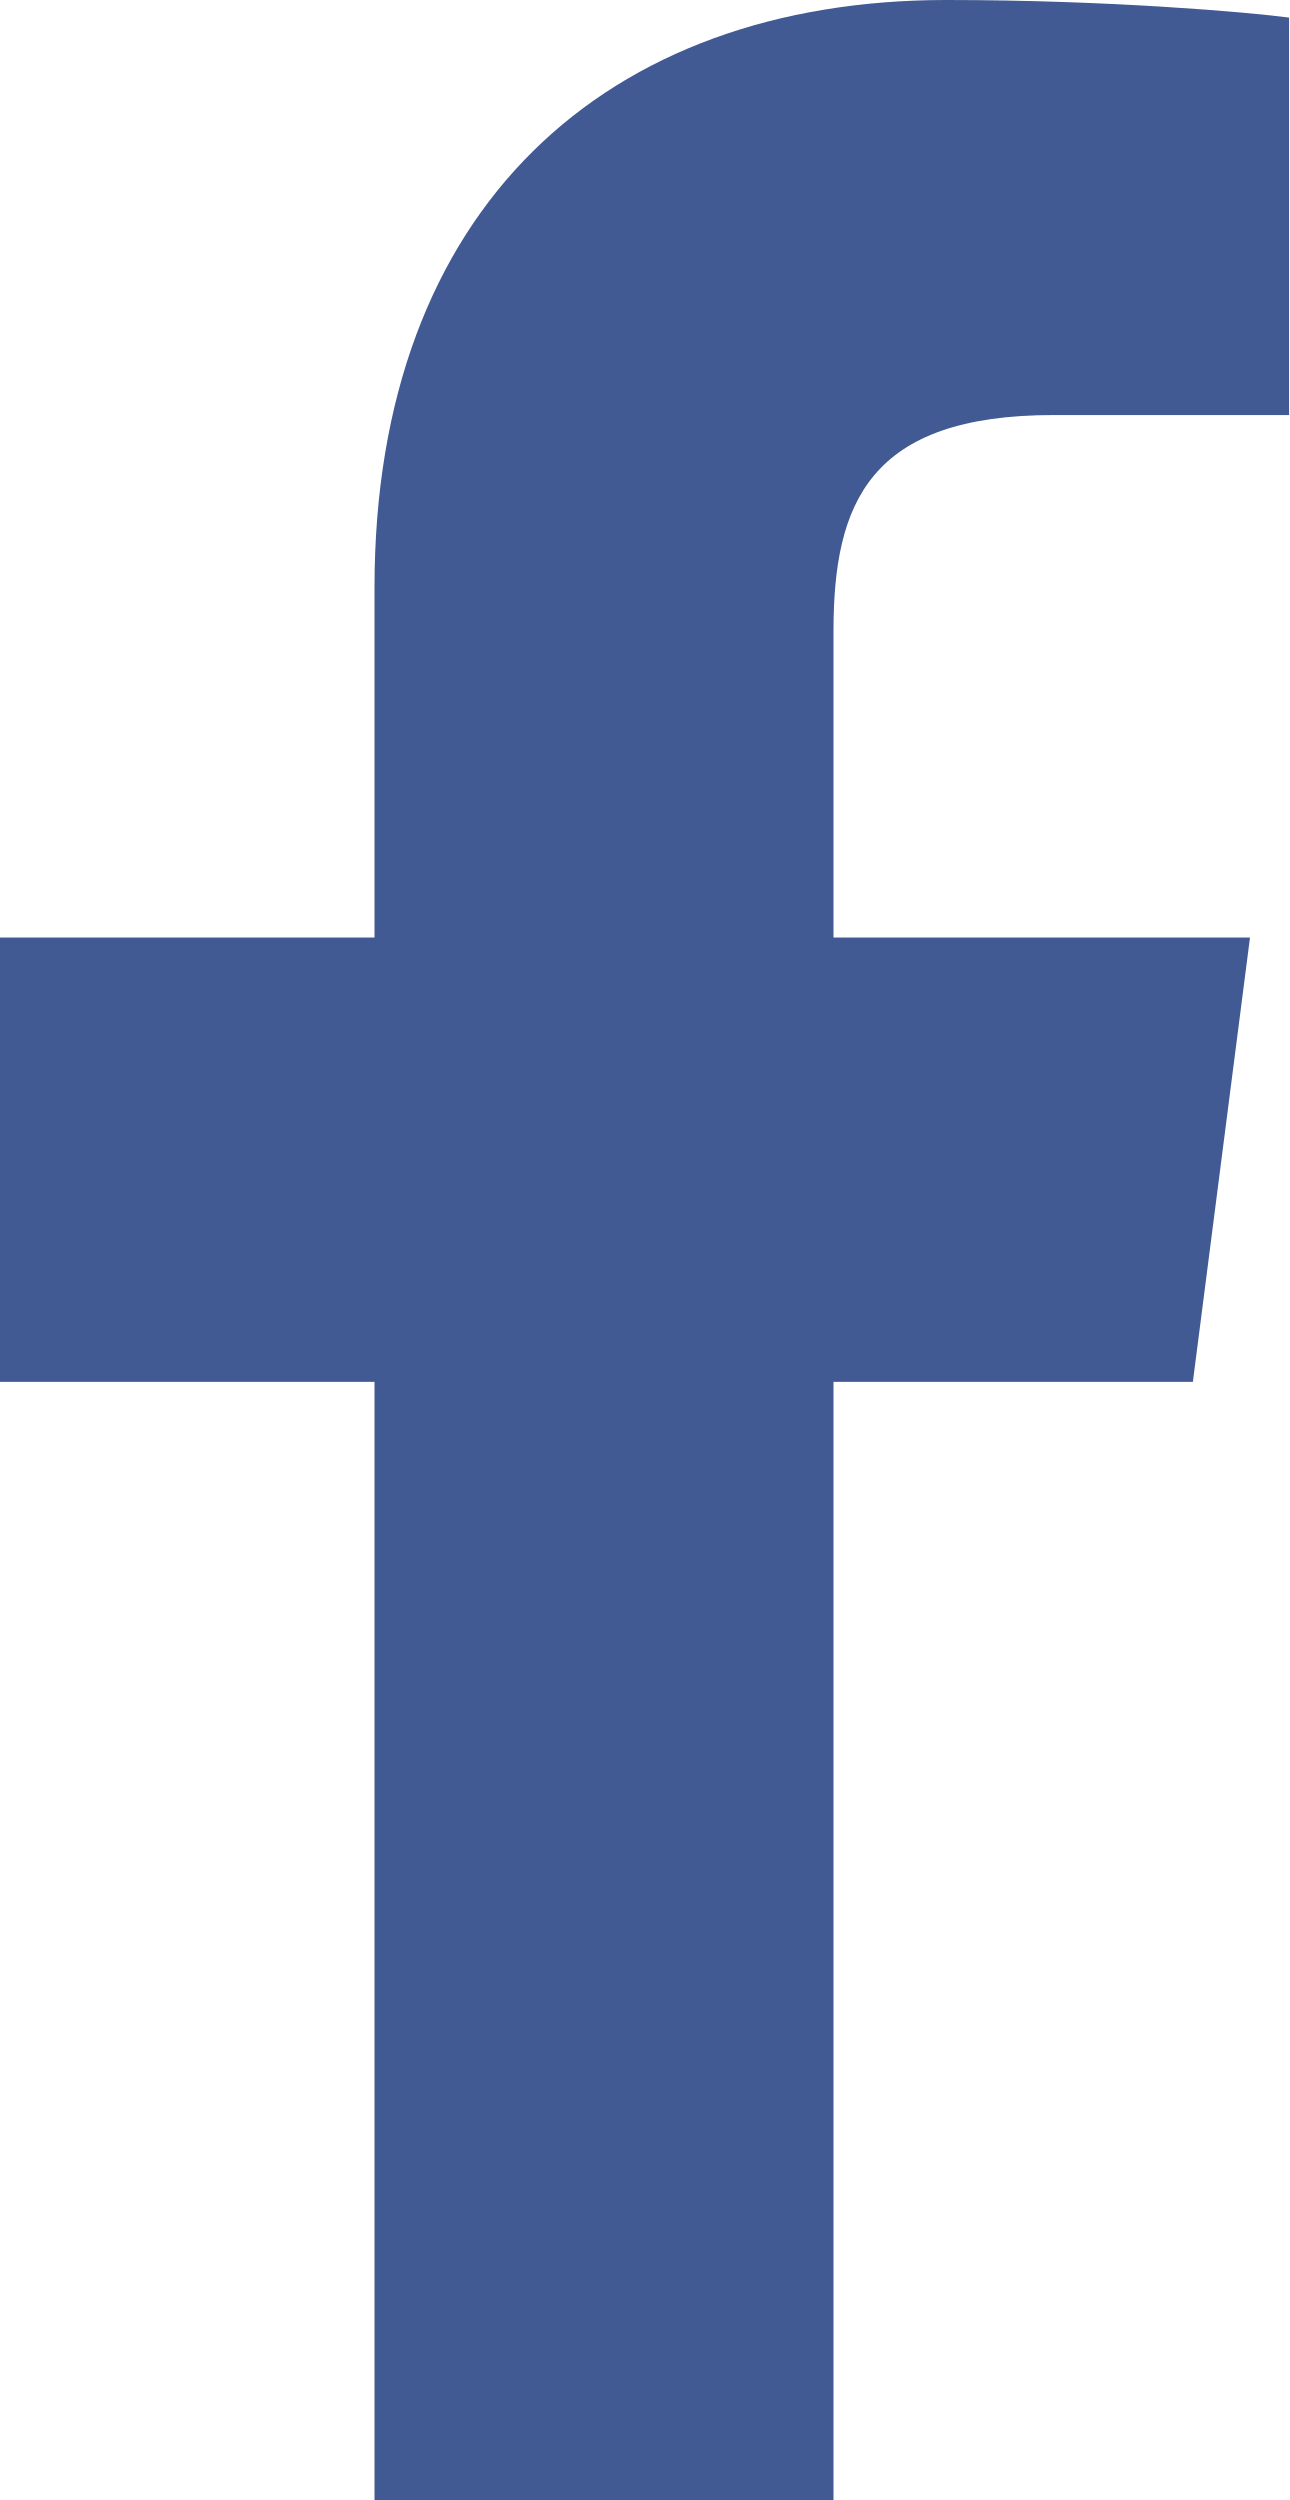
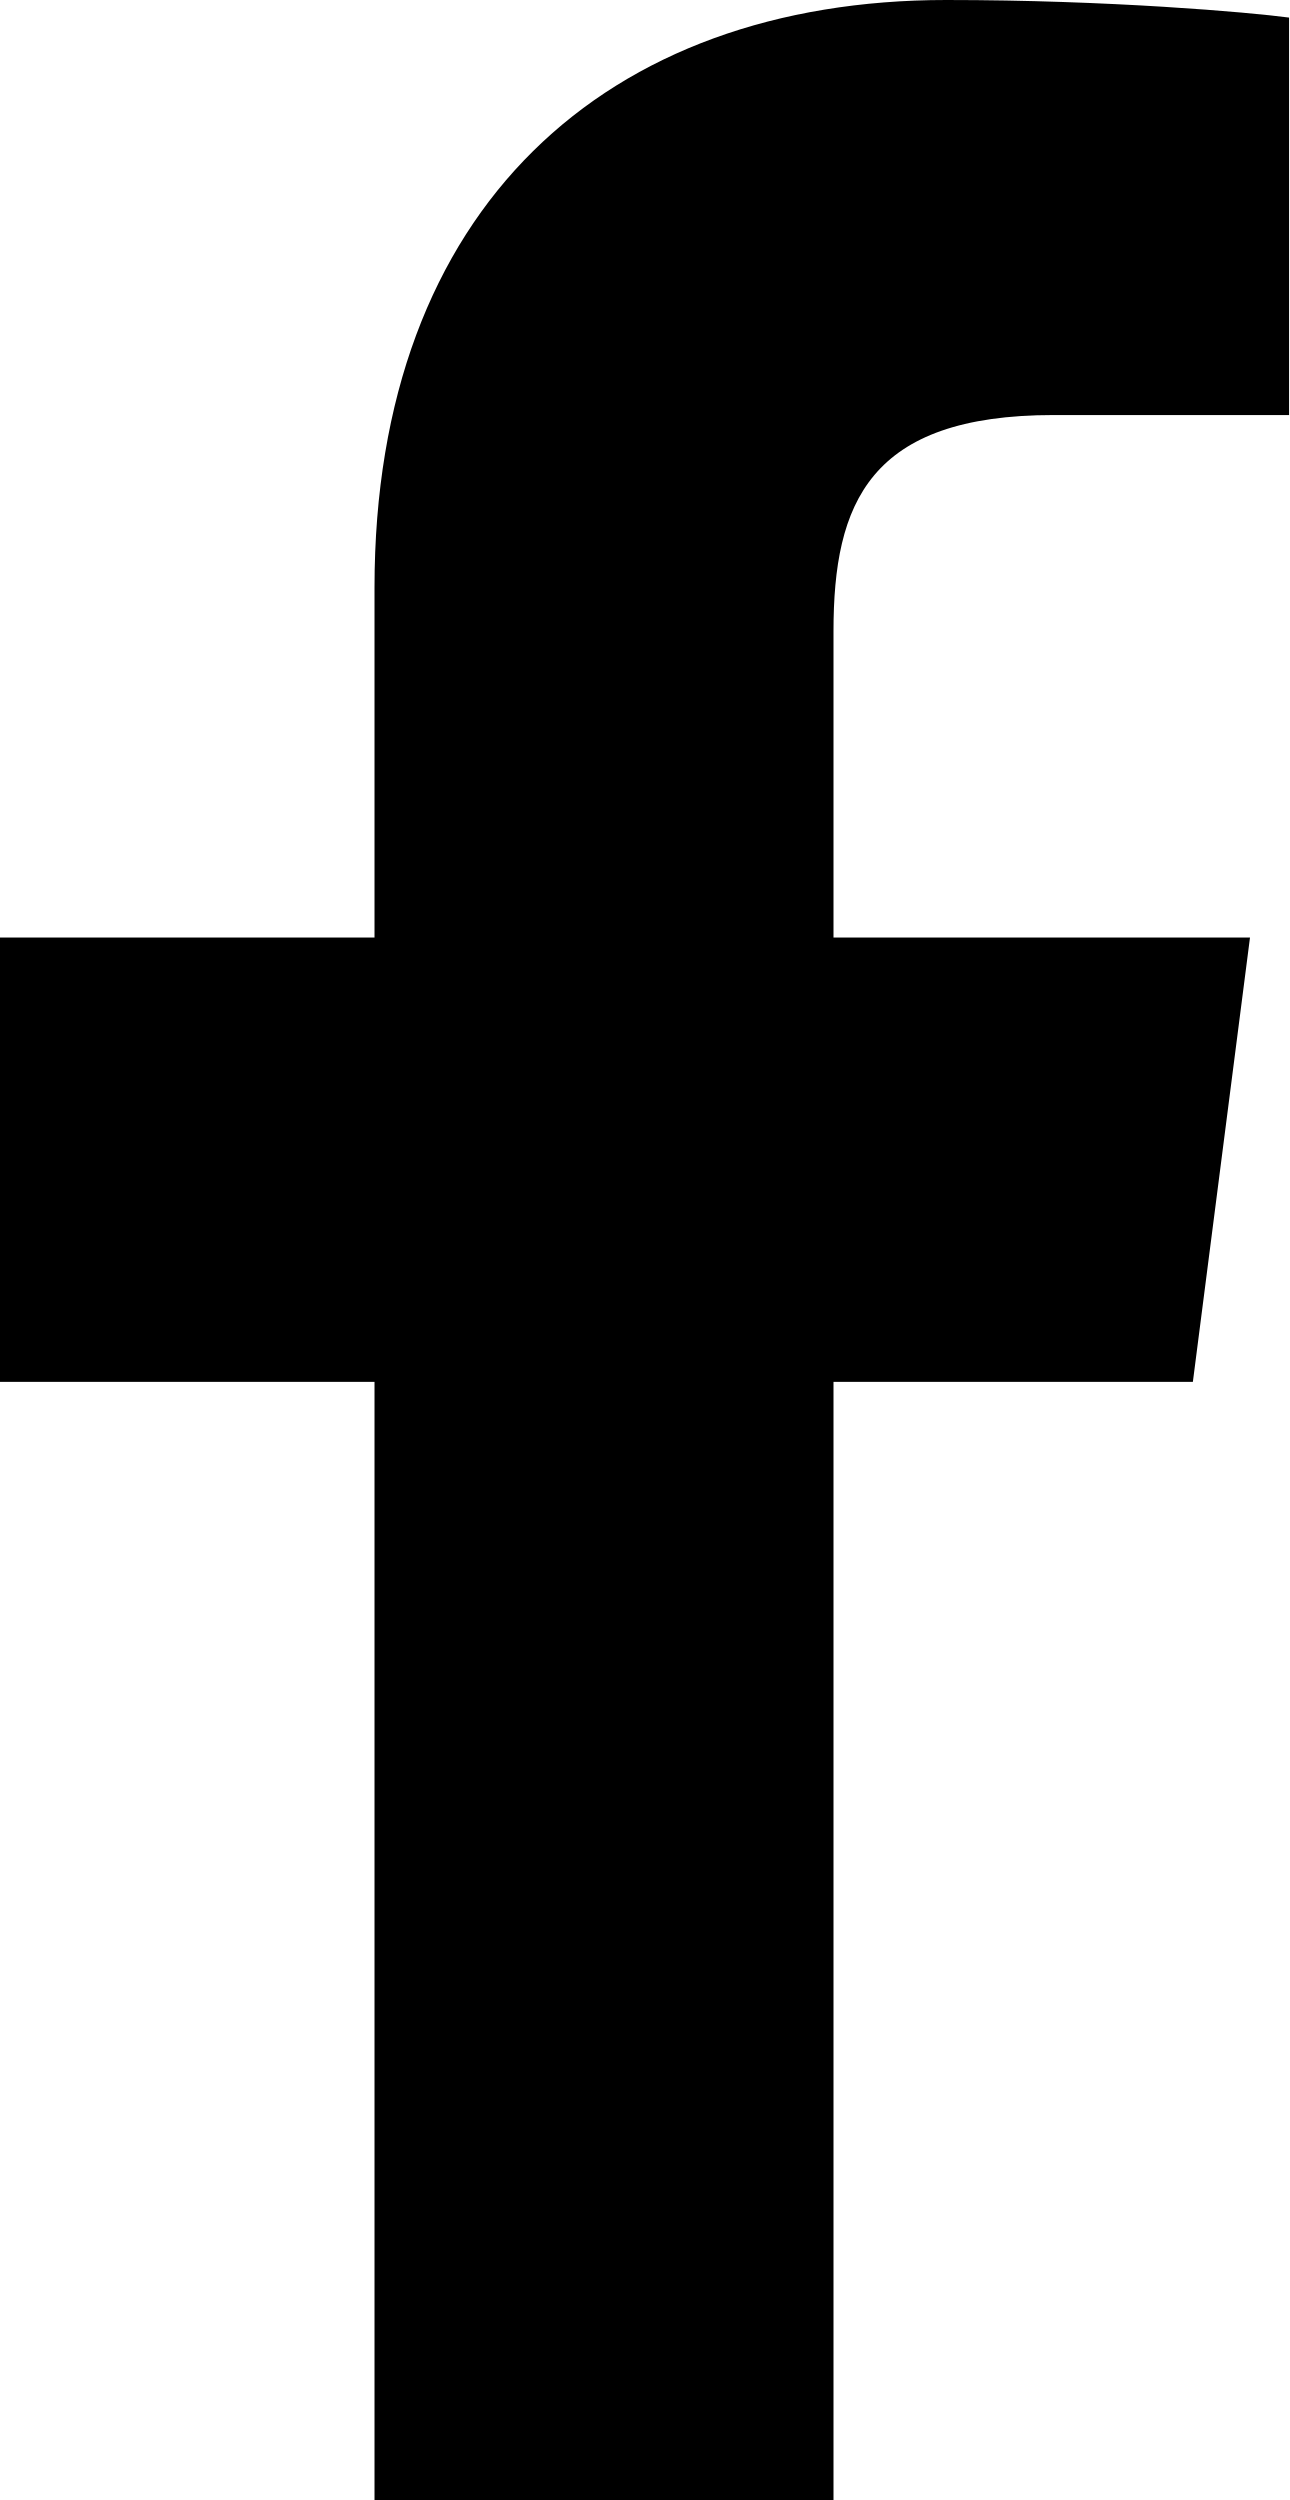
<svg xmlns="http://www.w3.org/2000/svg" viewBox="0 0 264 512">
-   <path d="M76.7 512V283H0v-91h76.7v-71.7C76.7 42.4 124.3 0 193.8 0c33.3 0 61.9 2.5 70.2 3.6V85h-48.2c-37.8 0-45.1 18-45.1 44.3V192H256l-11.7 91h-73.6v229" fill="#415a93" />
+   <path d="M76.7 512V283H0v-91h76.7v-71.7C76.7 42.4 124.3 0 193.8 0c33.3 0 61.9 2.5 70.2 3.6V85h-48.2c-37.8 0-45.1 18-45.1 44.3V192H256l-11.7 91h-73.6v229" />
</svg>
